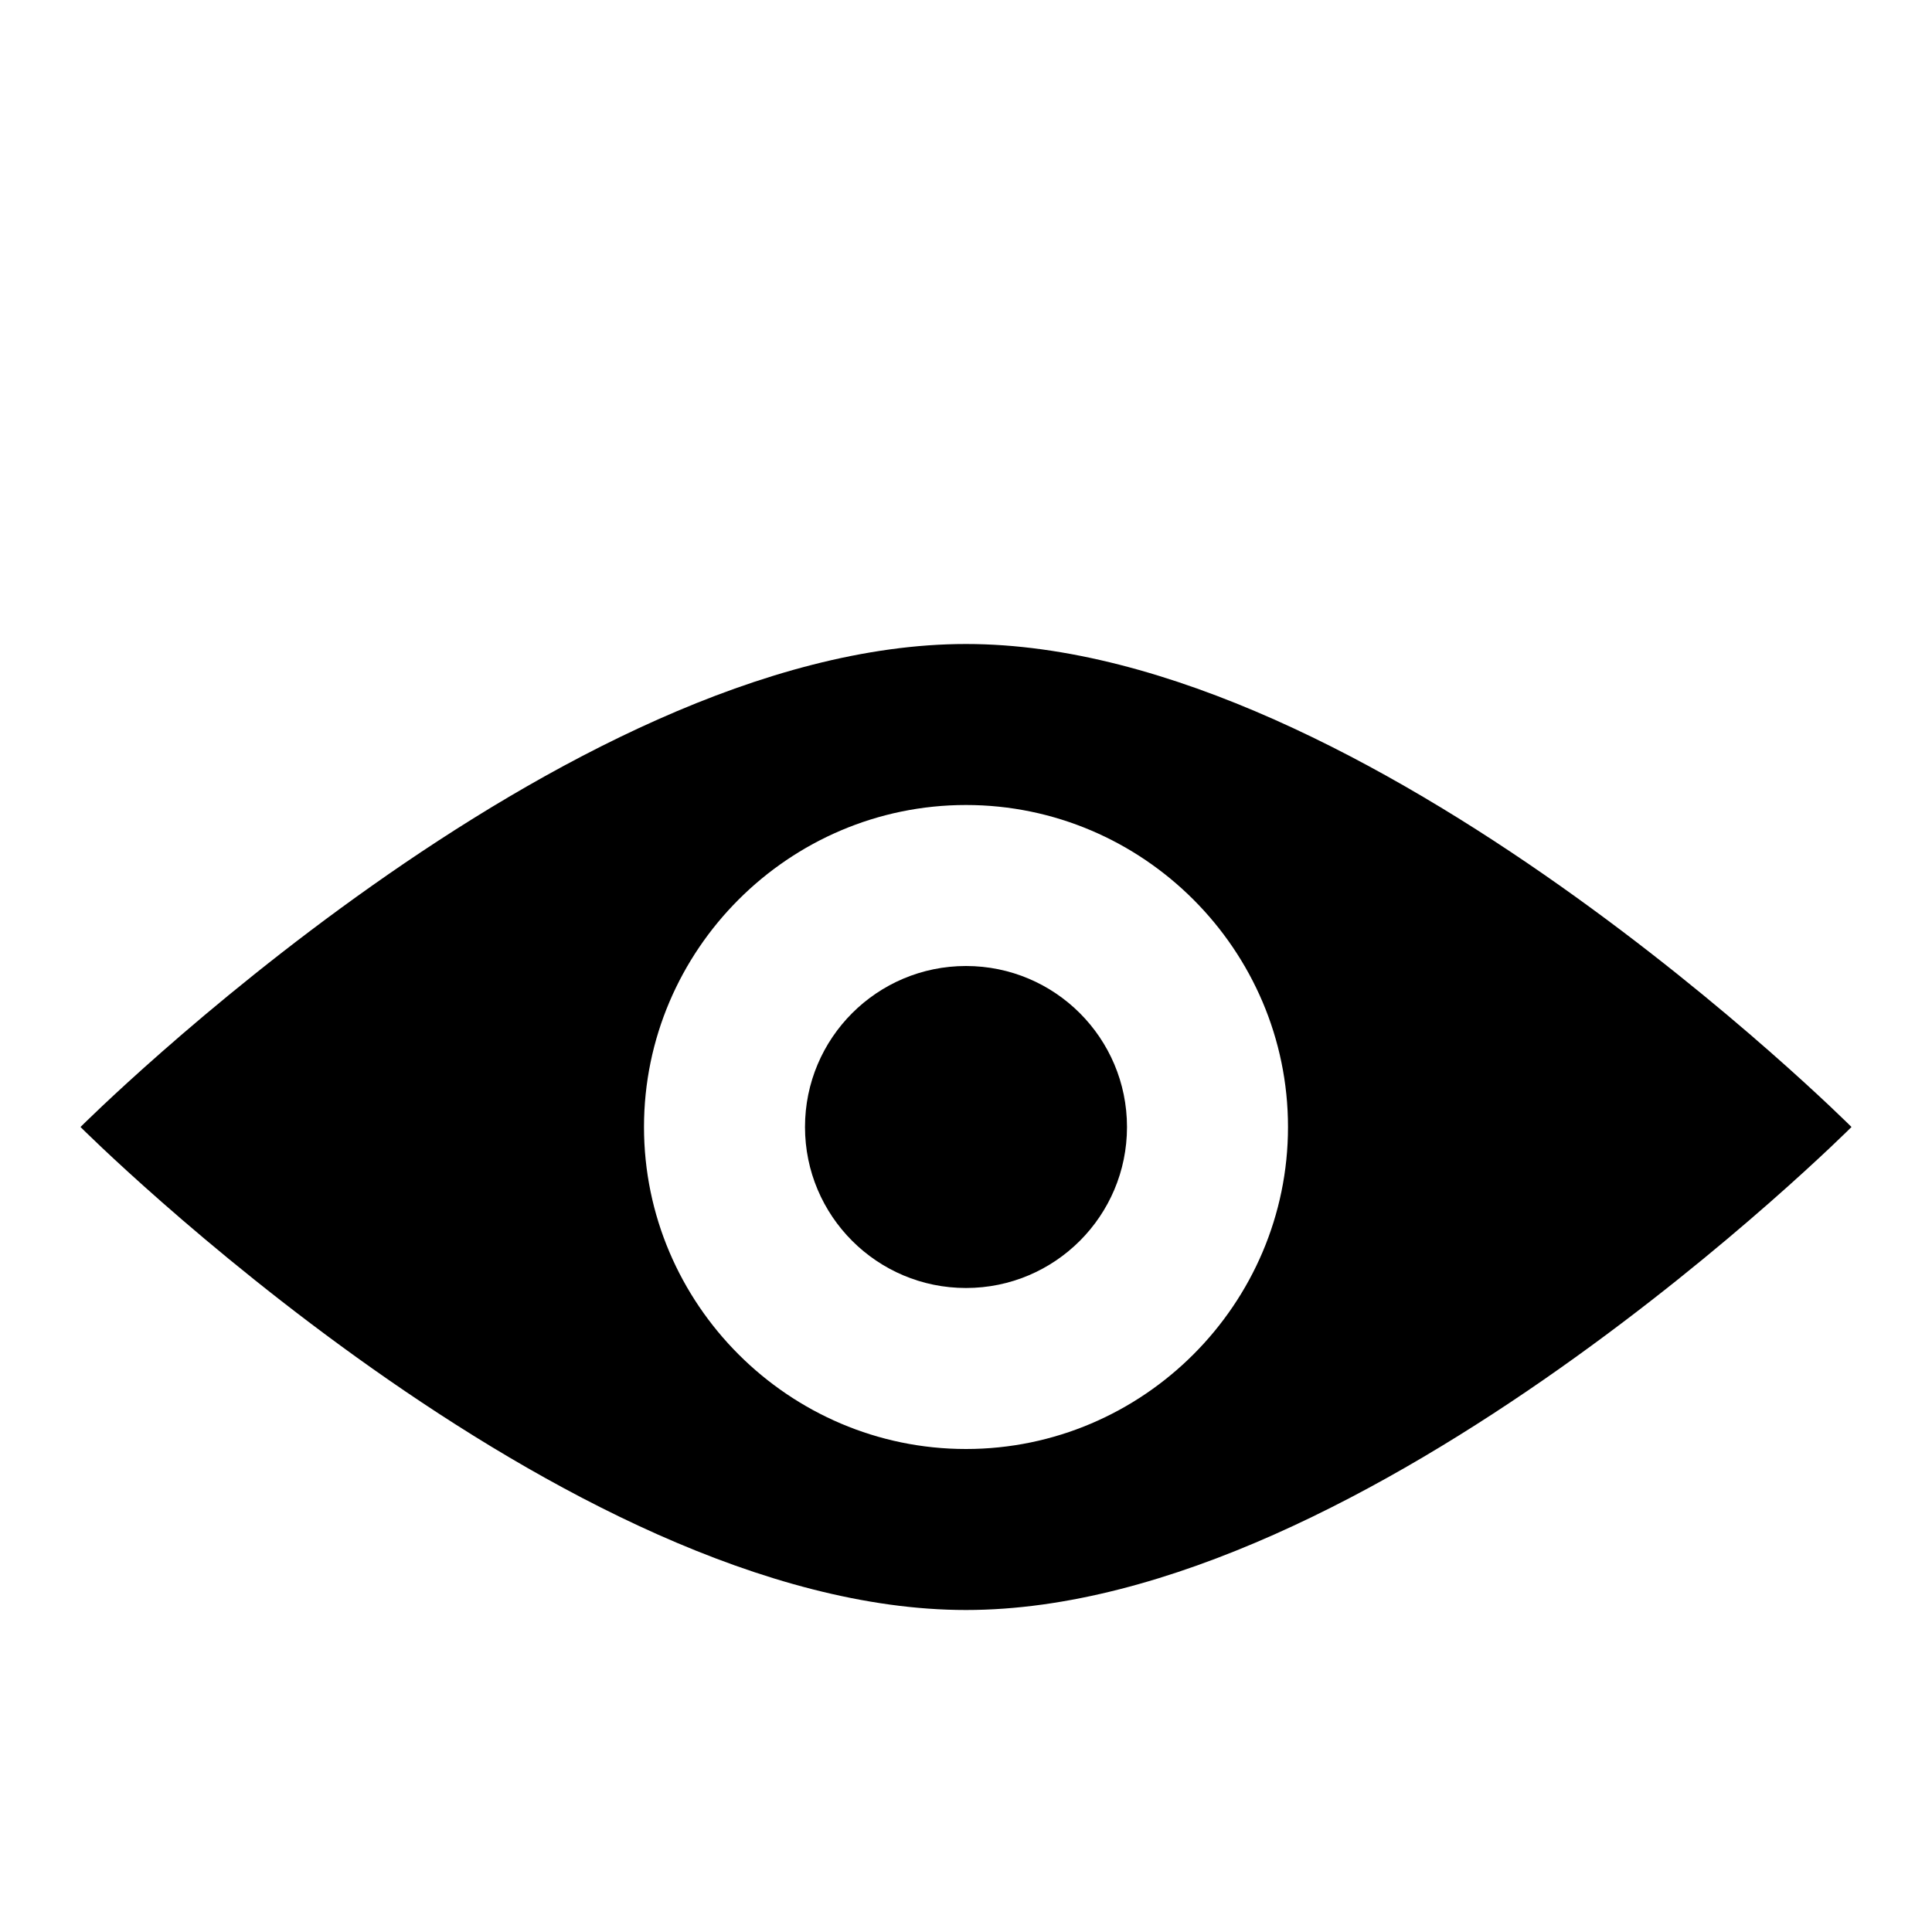
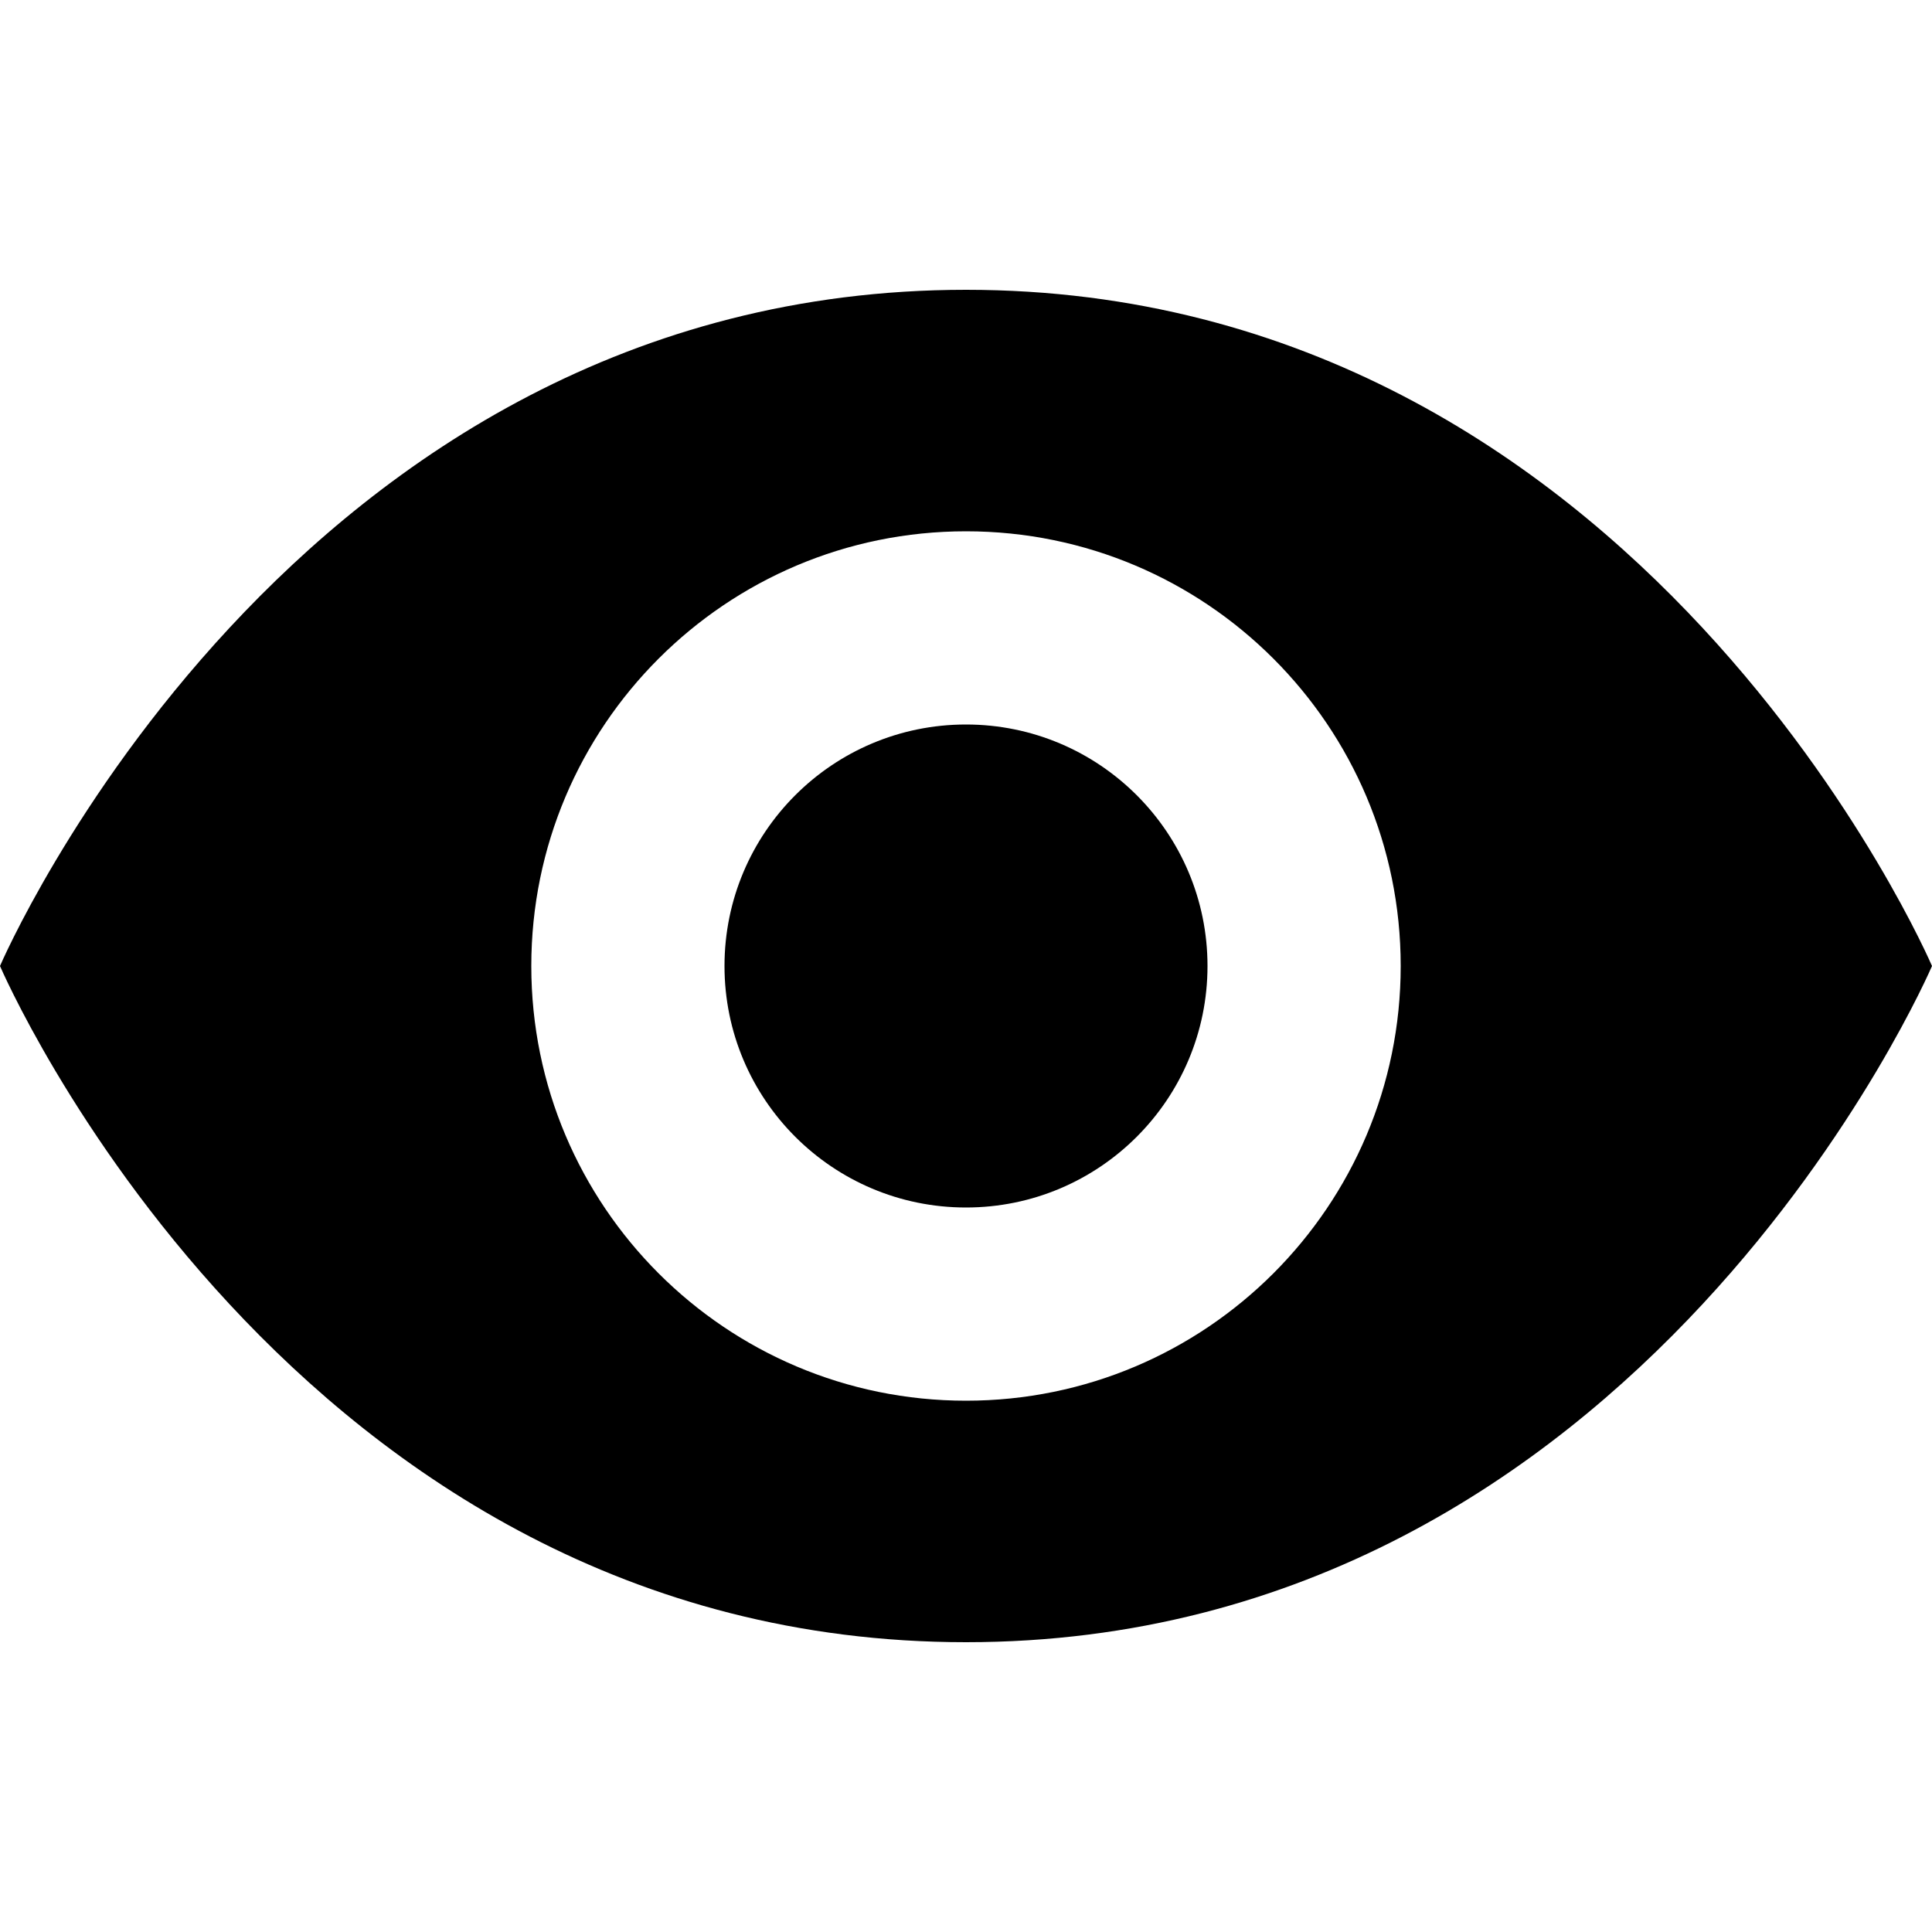
- <svg xmlns="http://www.w3.org/2000/svg" width="24" height="24" viewBox="0 0 24 24">
-   <path d="M12 8c-5 0-11 6-11 6s6 6 11 6 11-6 11-6-6-6-11-6zm0 10c-2.2 0-4-1.8-4-4s1.8-4 4-4 4 1.8 4 4-1.8 4-4 4z" />
-   <circle cx="12" cy="14" r="2" />
+ <svg xmlns="http://www.w3.org/2000/svg" width="20" height="20" viewBox="0 0 20 20">
+   <path d="M10 14.5a4.5 4.5 0 1 1 4.5-4.5 4.5 4.5 0 0 1-4.5 4.5zM10 3C3 3 0 10 0 10s3 7 10 7 10-7 10-7-3-7-10-7z" />
+   <circle cx="10" cy="10" r="2.5" />
</svg>
